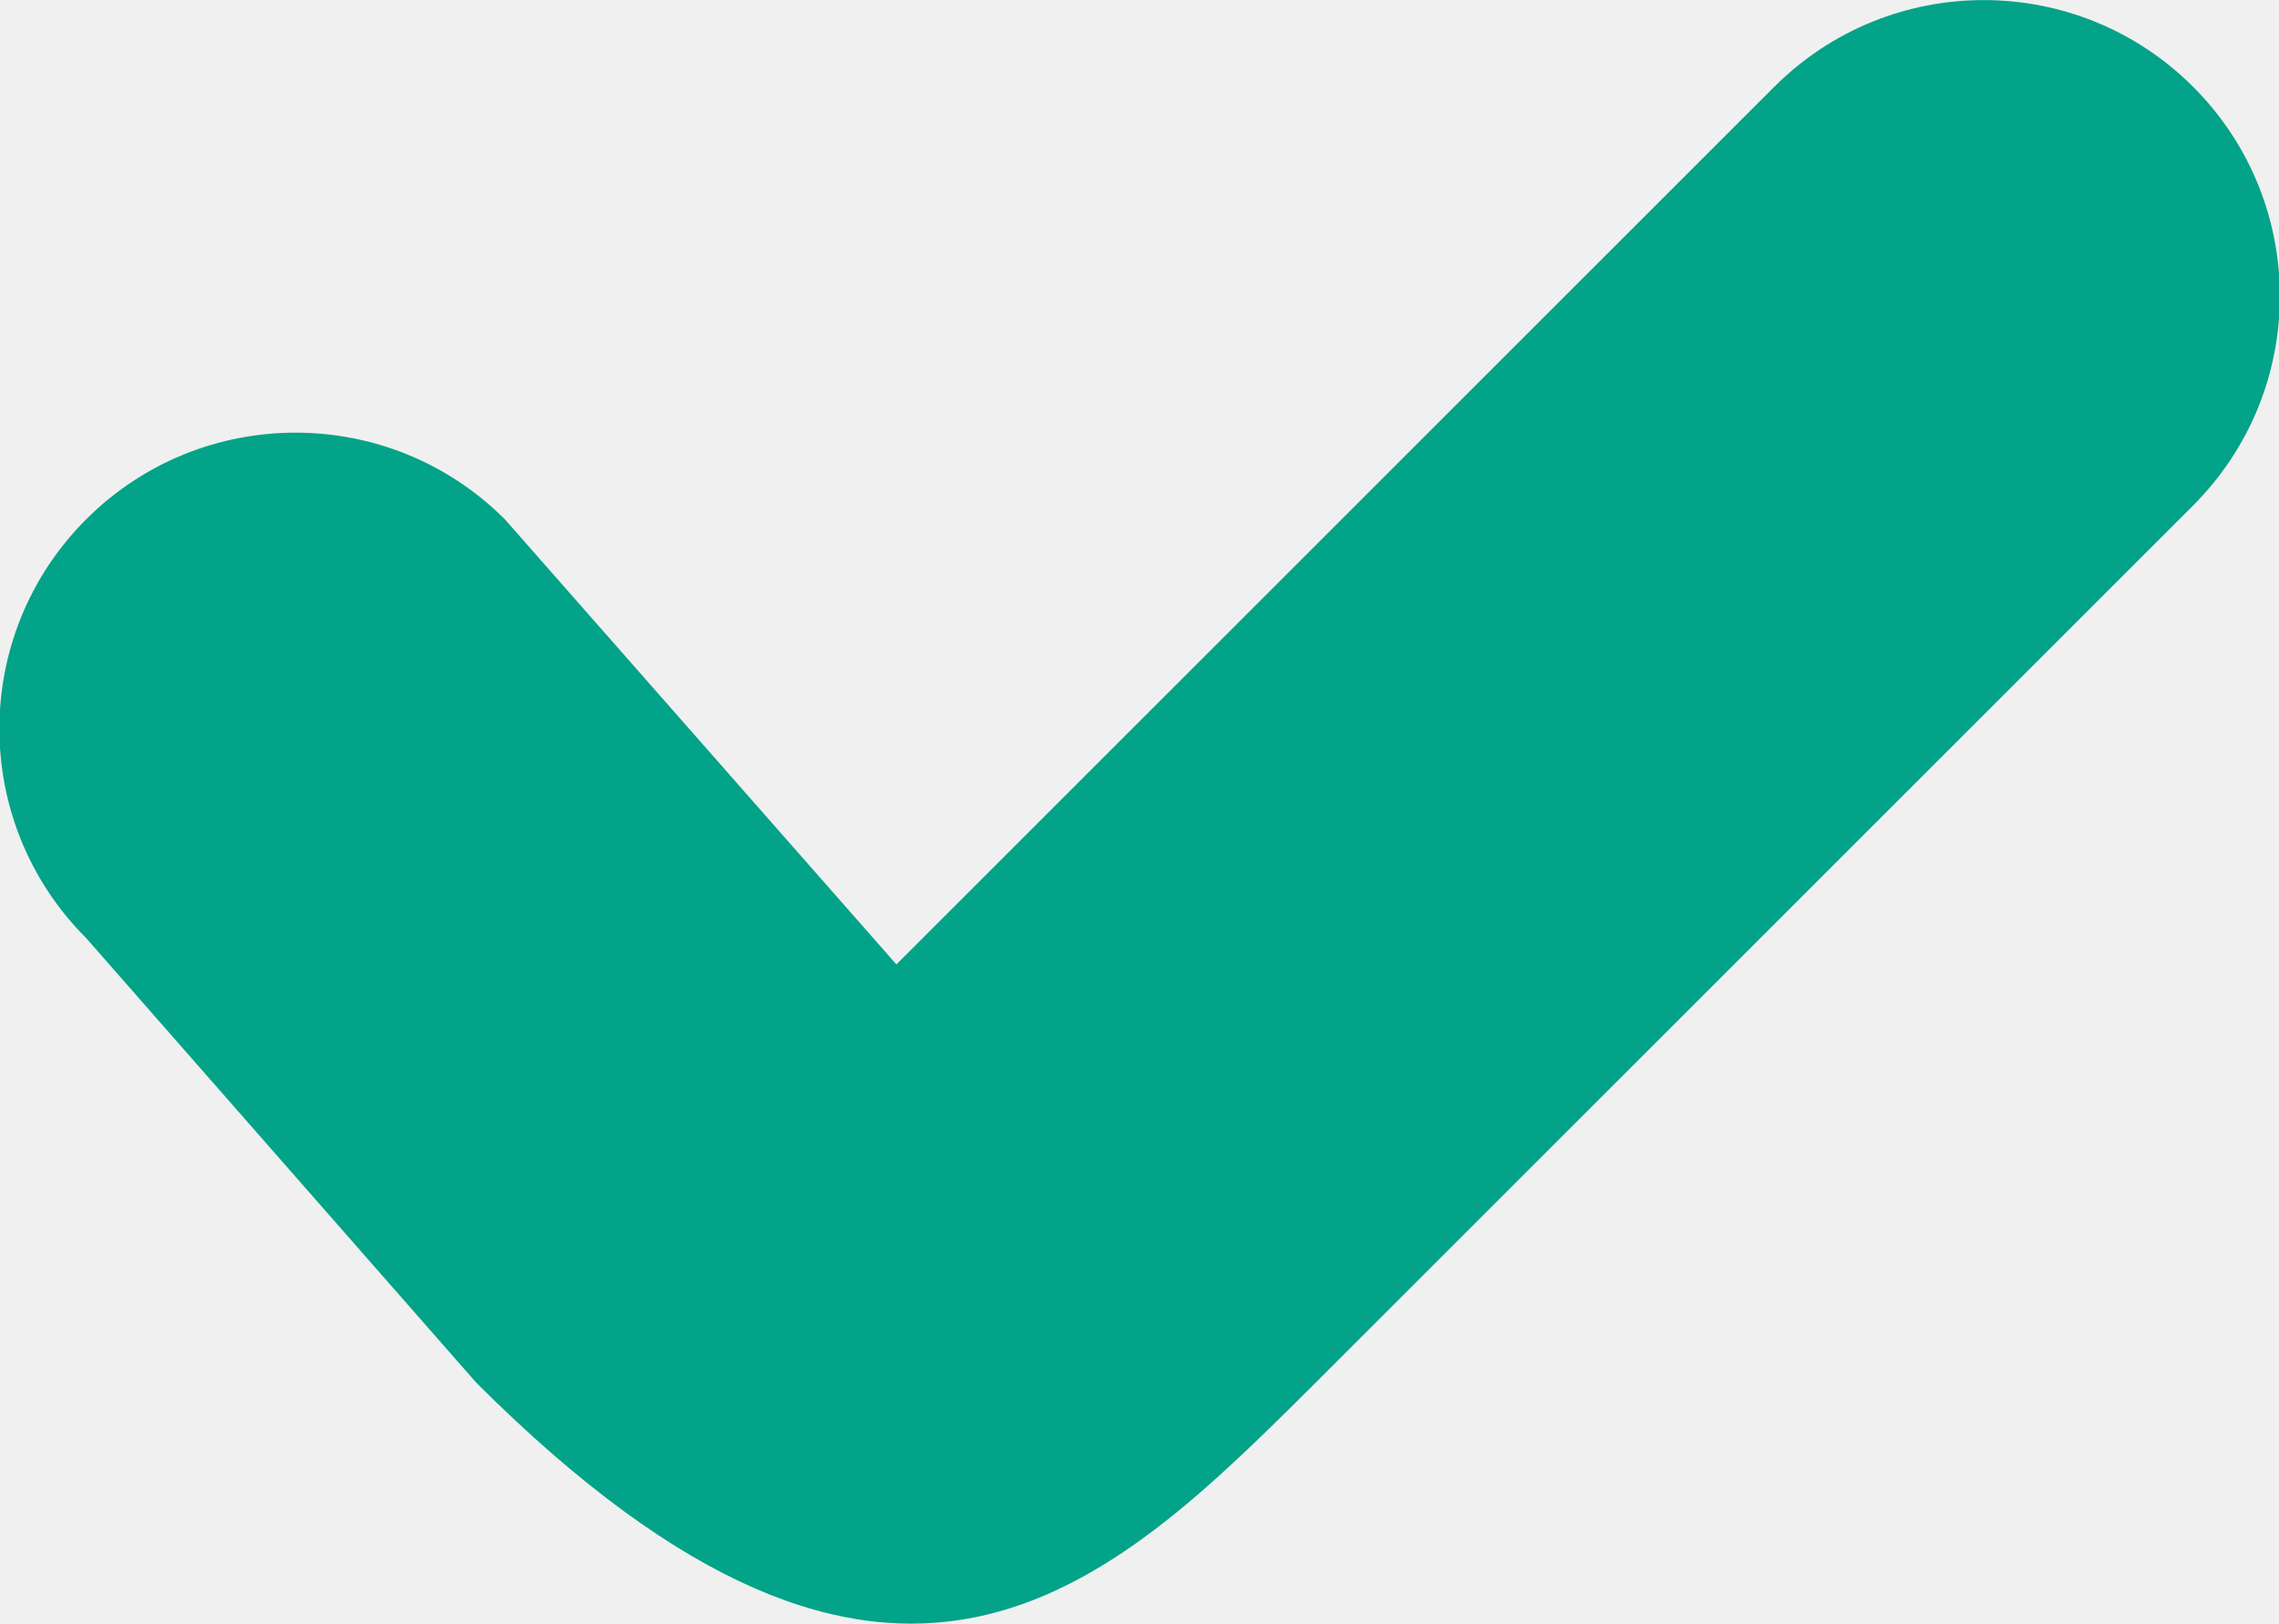
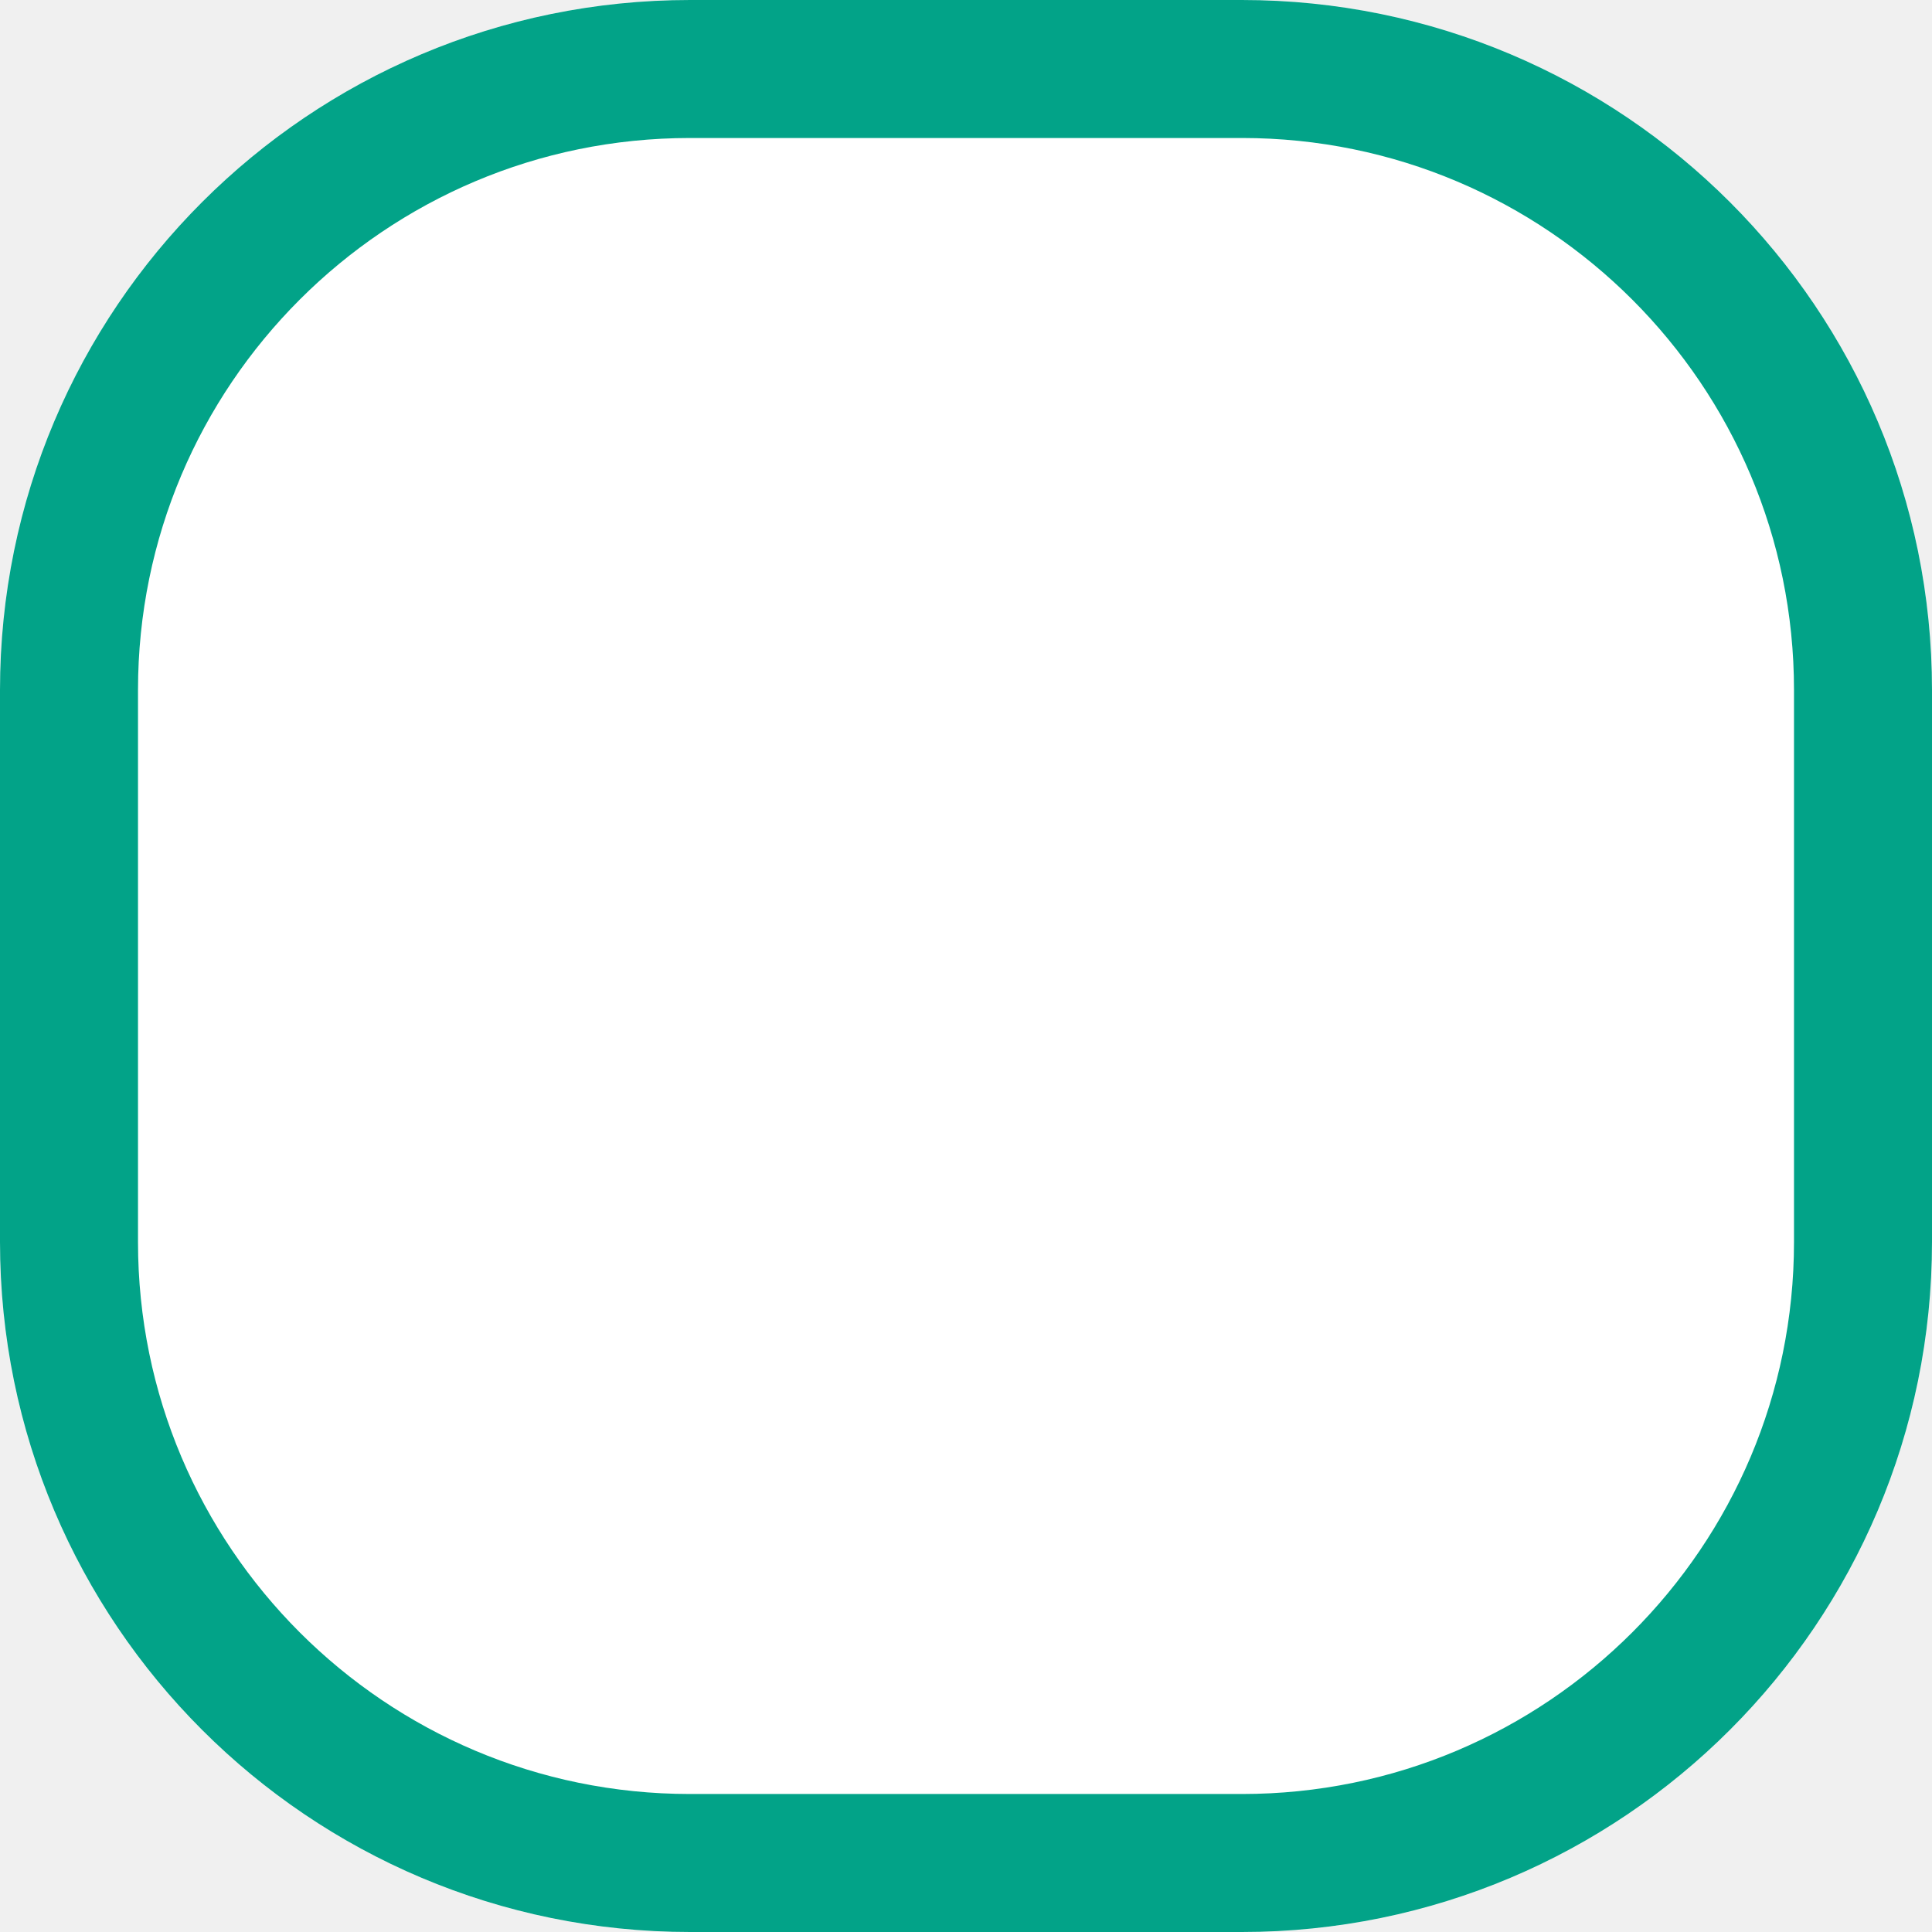
- <svg xmlns="http://www.w3.org/2000/svg" id="Group_523" data-name="Group 523" width="9.844" height="7.016" viewBox="0 0 9.844 7.016">
-   <g id="Group_483" data-name="Group 483">
-     <path id="Path_51" data-name="Path 51" d="M170,168.532l3.792-3.792a1.279,1.279,0,1,0-1.809-1.809l-3.792,3.792L166.5,164.8a1.279,1.279,0,1,0-1.809,1.809l1.685,1.921C168.183,170.336,169.1,169.428,170,168.532Z" transform="translate(-164.319 -162.556)" fill="#02a388" />
+ <svg xmlns="http://www.w3.org/2000/svg" width="14" height="14" viewBox="0 0 14 14">
+   <g id="Rectangle_84" data-name="Rectangle 84" fill="#fff" stroke="#02a388" stroke-width="1">
+     <rect width="14" height="14" rx="5" stroke="none" />
+     <rect x="0.5" y="0.5" width="13" height="13" rx="4.5" fill="none" />
  </g>
</svg>
